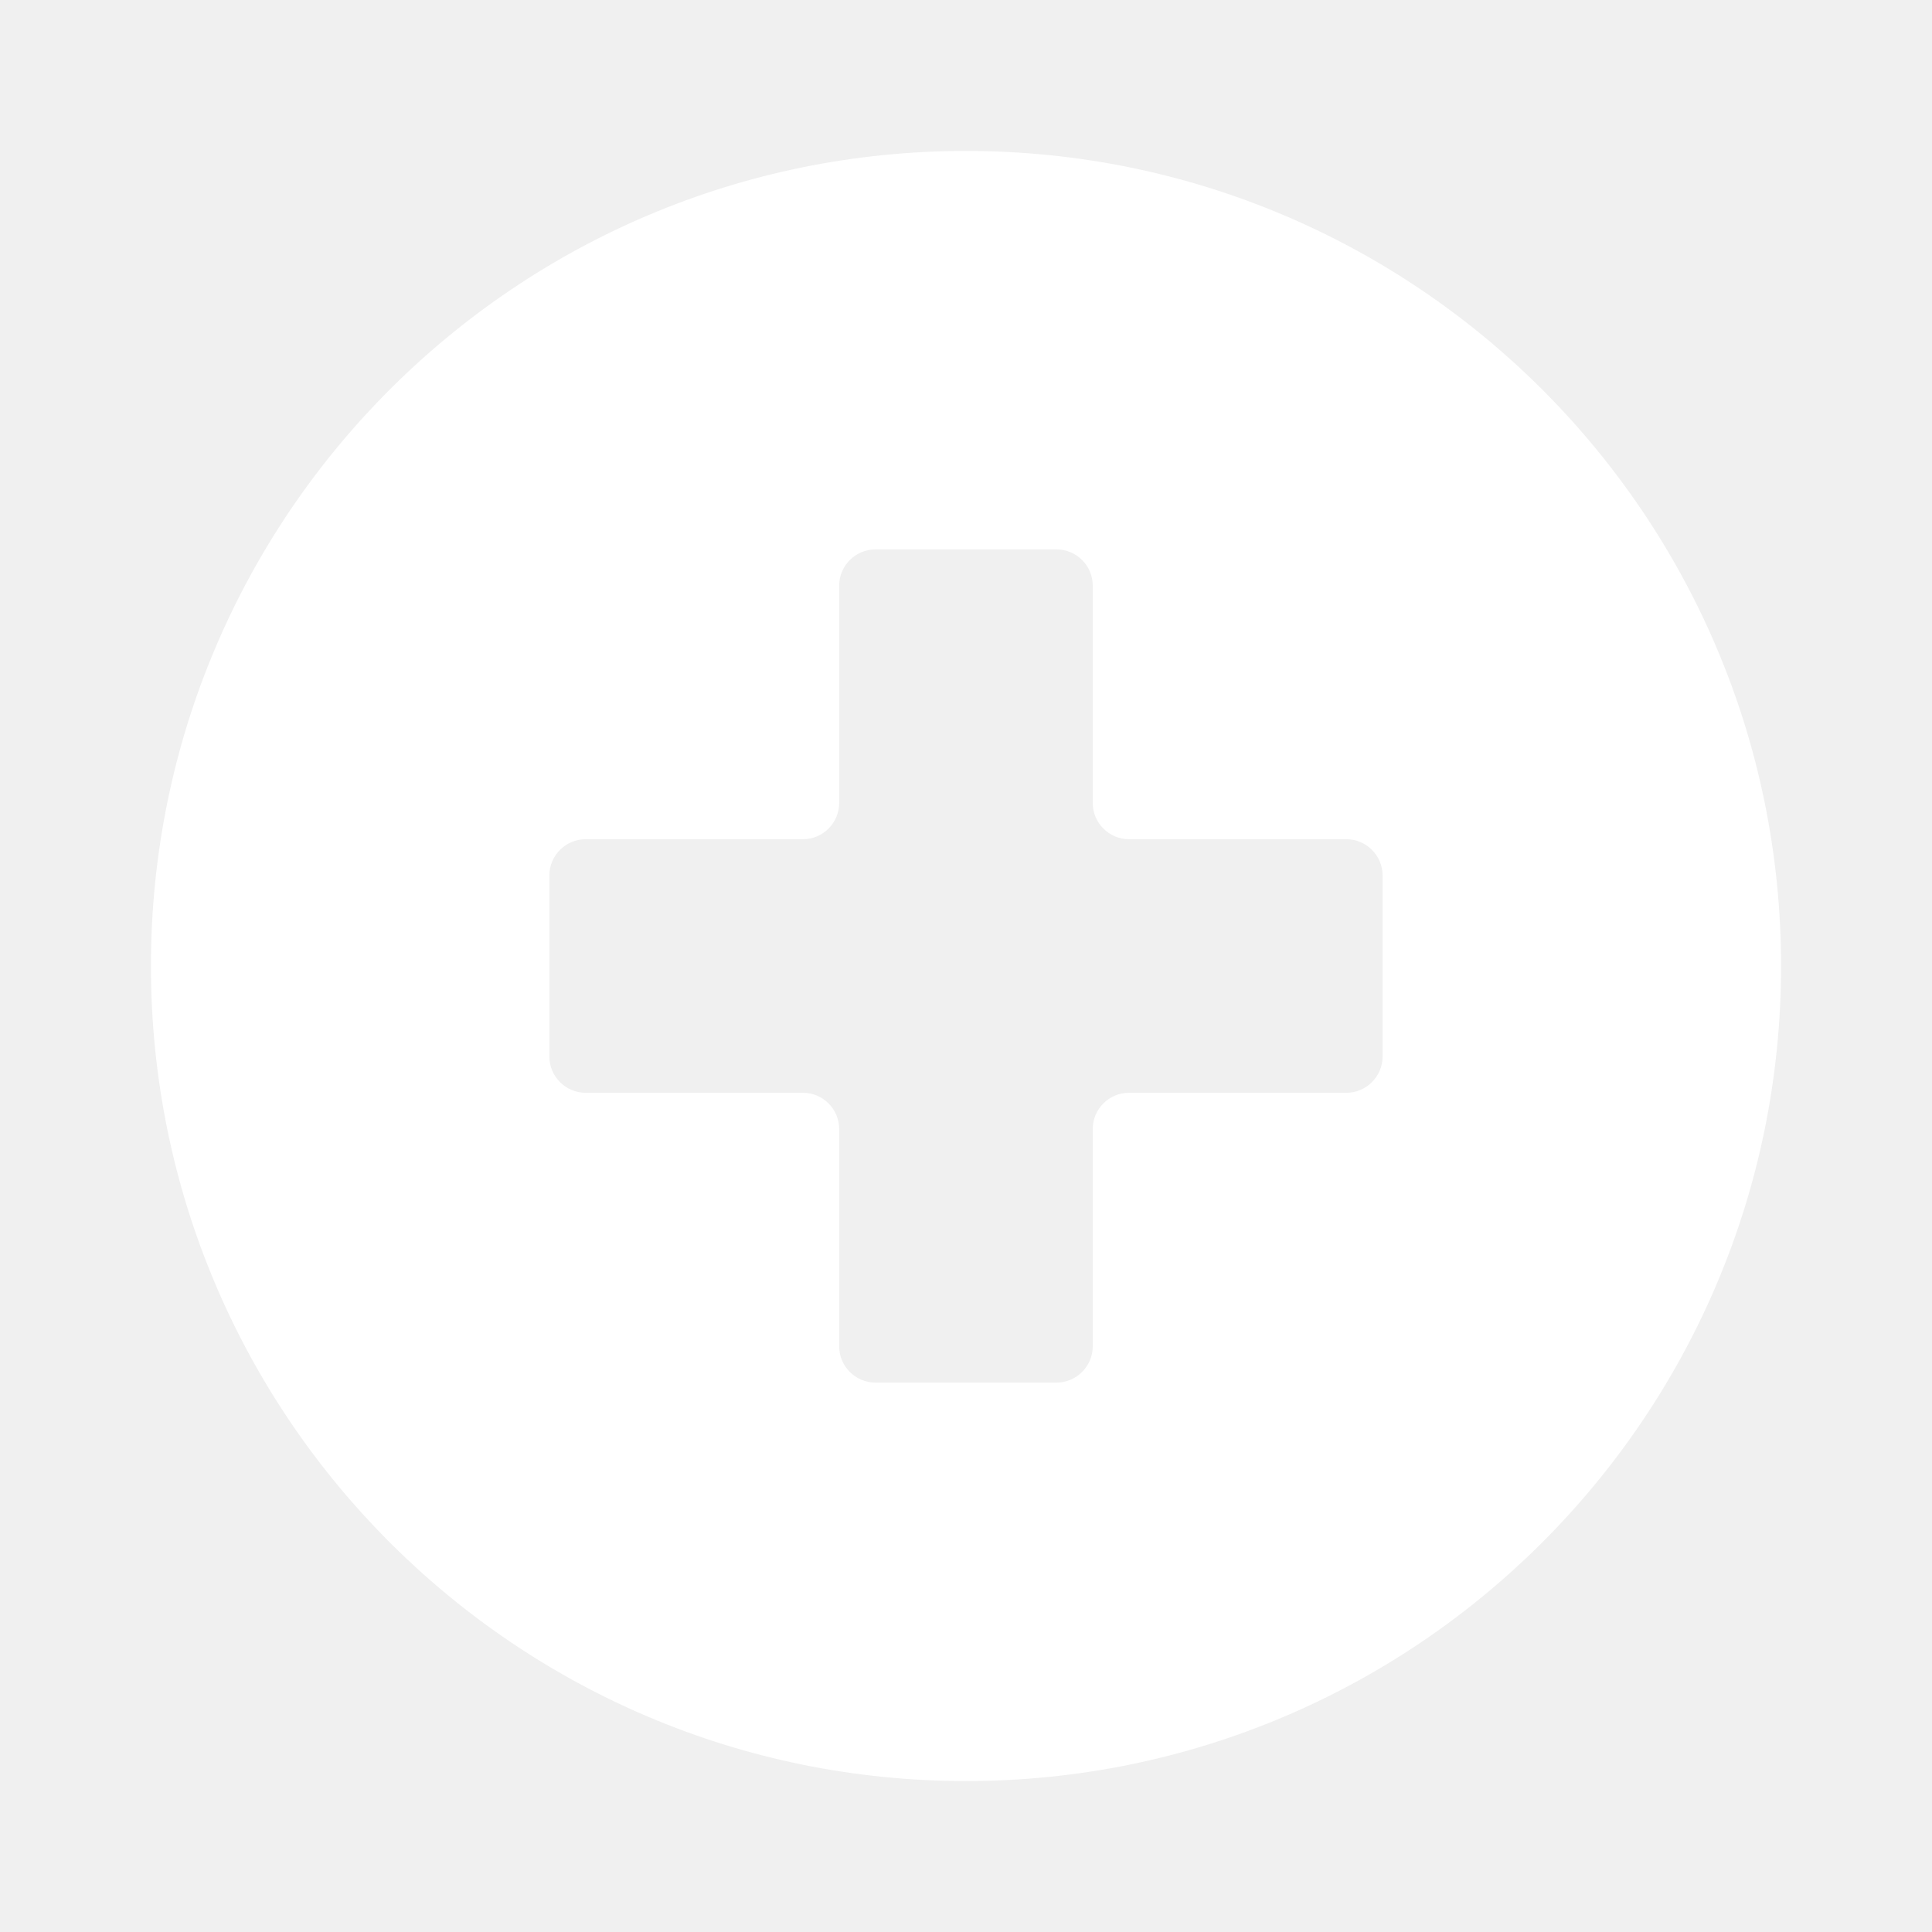
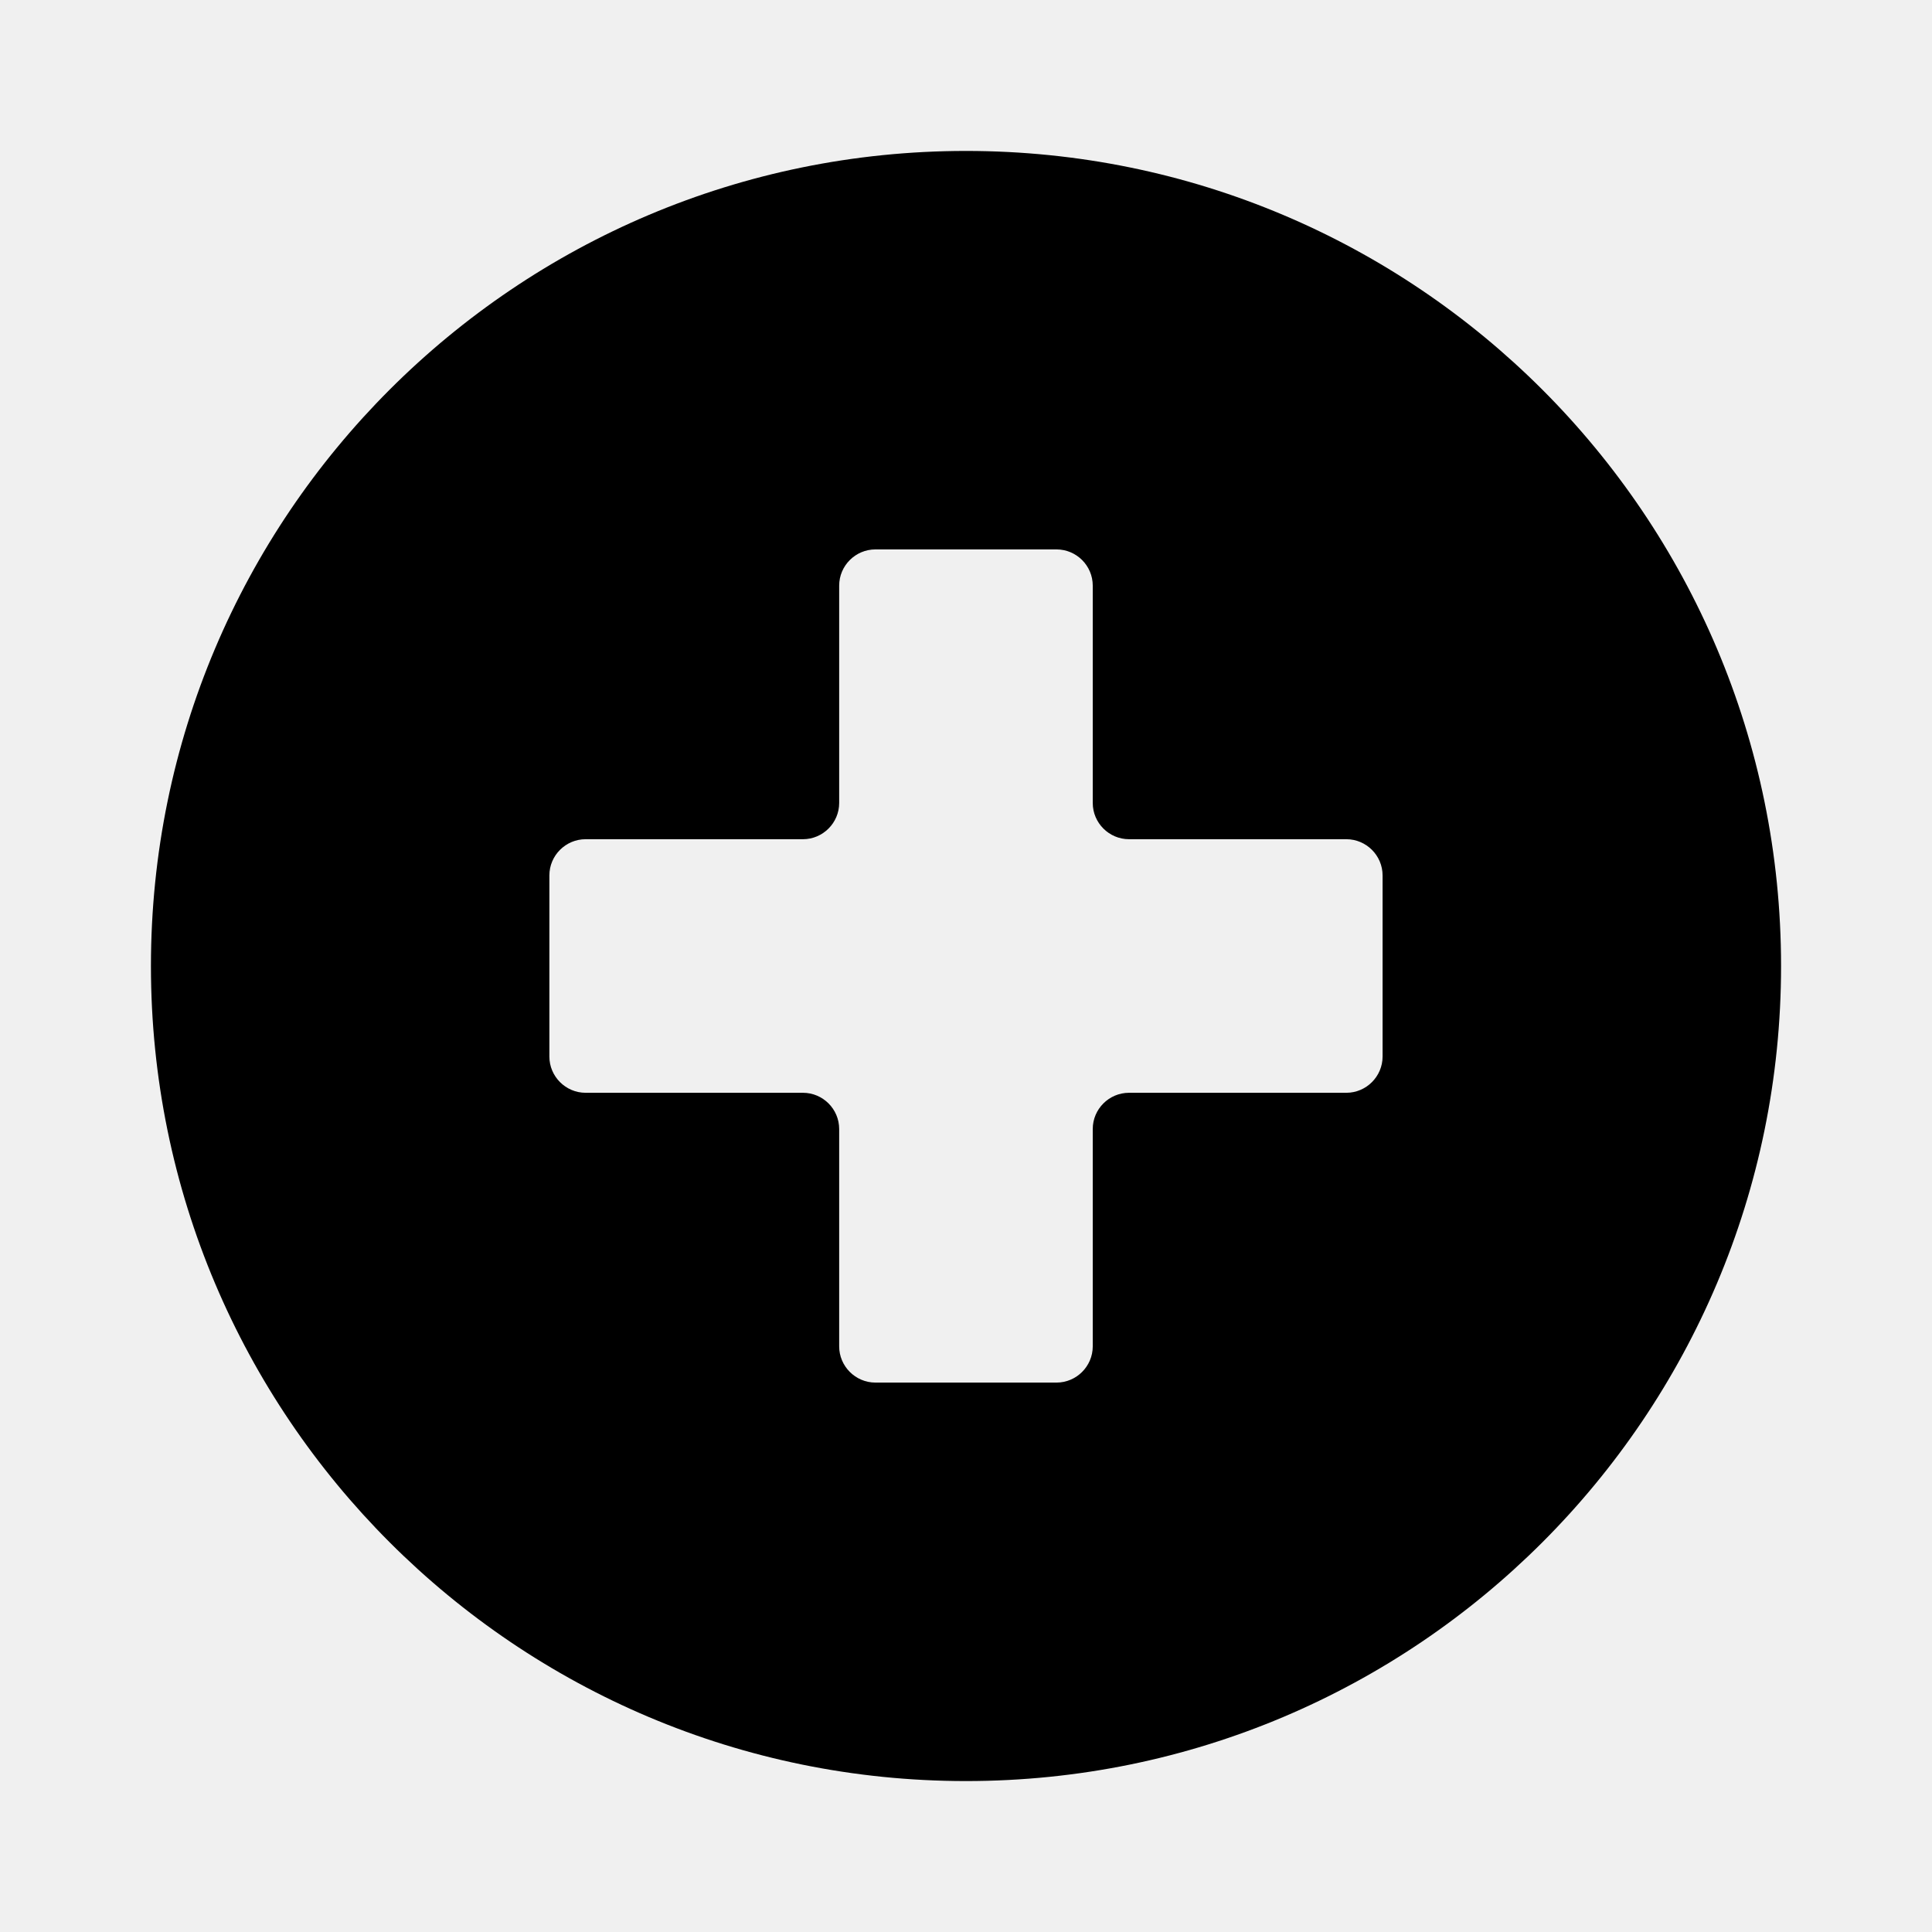
<svg xmlns="http://www.w3.org/2000/svg" width="64" height="64" version="1.1" id="svg1">
  <defs id="defs1" />
-   <g transform="matrix(1.2,0,0,1.2,-579.7336,-567.9832)" id="g1" style="fill:#ffffff;fill-opacity:1">
-     <path d="m 509.778,477.486 c -12.426,0 -22.5,10.072 -22.5,22.5 0,12.426 10.074,22.5 22.5,22.5 12.428,0 22.5,-10.074 22.5,-22.5 0,-12.427 -10.072,-22.5 -22.5,-22.5 z m 11.5,25 c 0,0.549 -0.451,1 -1,1 h -6 c -0.551,0 -1.001,0.449 -1.001,1 v 6 c 0,0.549 -0.45,1 -1,1 h -5 c -0.55,0 -1,-0.451 -1,-1 v -6 c 0,-0.551 -0.45,-1 -1,-1 h -6 c -0.55,0 -1,-0.451 -1,-1 v -5 c 0,-0.551 0.45,-1 1,-1 h 6 c 0.55,0 1,-0.451 1,-1 v -6 c 0,-0.551 0.45,-1 1,-1 h 5 c 0.55,0 1,0.449 1,1 v 6 c 0,0.549 0.45,1 1.001,1 h 6 c 0.549,0 1,0.449 1,1 v 5 z" style="fill:#ffffff;fill-rule:evenodd;fill-opacity:1" id="path1" />
+   <g transform="matrix(1.2,0,0,1.2,-579.7336,-567.9832)" id="g1" style="fill:#000000;fill-opacity:1">
+     <path d="m 509.778,477.486 c -12.426,0 -22.5,10.072 -22.5,22.5 0,12.426 10.074,22.5 22.5,22.5 12.428,0 22.5,-10.074 22.5,-22.5 0,-12.427 -10.072,-22.5 -22.5,-22.5 z m 11.5,25 c 0,0.549 -0.451,1 -1,1 h -6 c -0.551,0 -1.001,0.449 -1.001,1 v 6 c 0,0.549 -0.45,1 -1,1 h -5 c -0.55,0 -1,-0.451 -1,-1 v -6 c 0,-0.551 -0.45,-1 -1,-1 h -6 c -0.55,0 -1,-0.451 -1,-1 v -5 c 0,-0.551 0.45,-1 1,-1 h 6 c 0.55,0 1,-0.451 1,-1 v -6 c 0,-0.551 0.45,-1 1,-1 h 5 c 0.55,0 1,0.449 1,1 v 6 c 0,0.549 0.45,1 1.001,1 h 6 c 0.549,0 1,0.449 1,1 v 5 z" style="fill:#000000;fill-rule:evenodd;fill-opacity:1" id="path1" />
  </g>
</svg>
